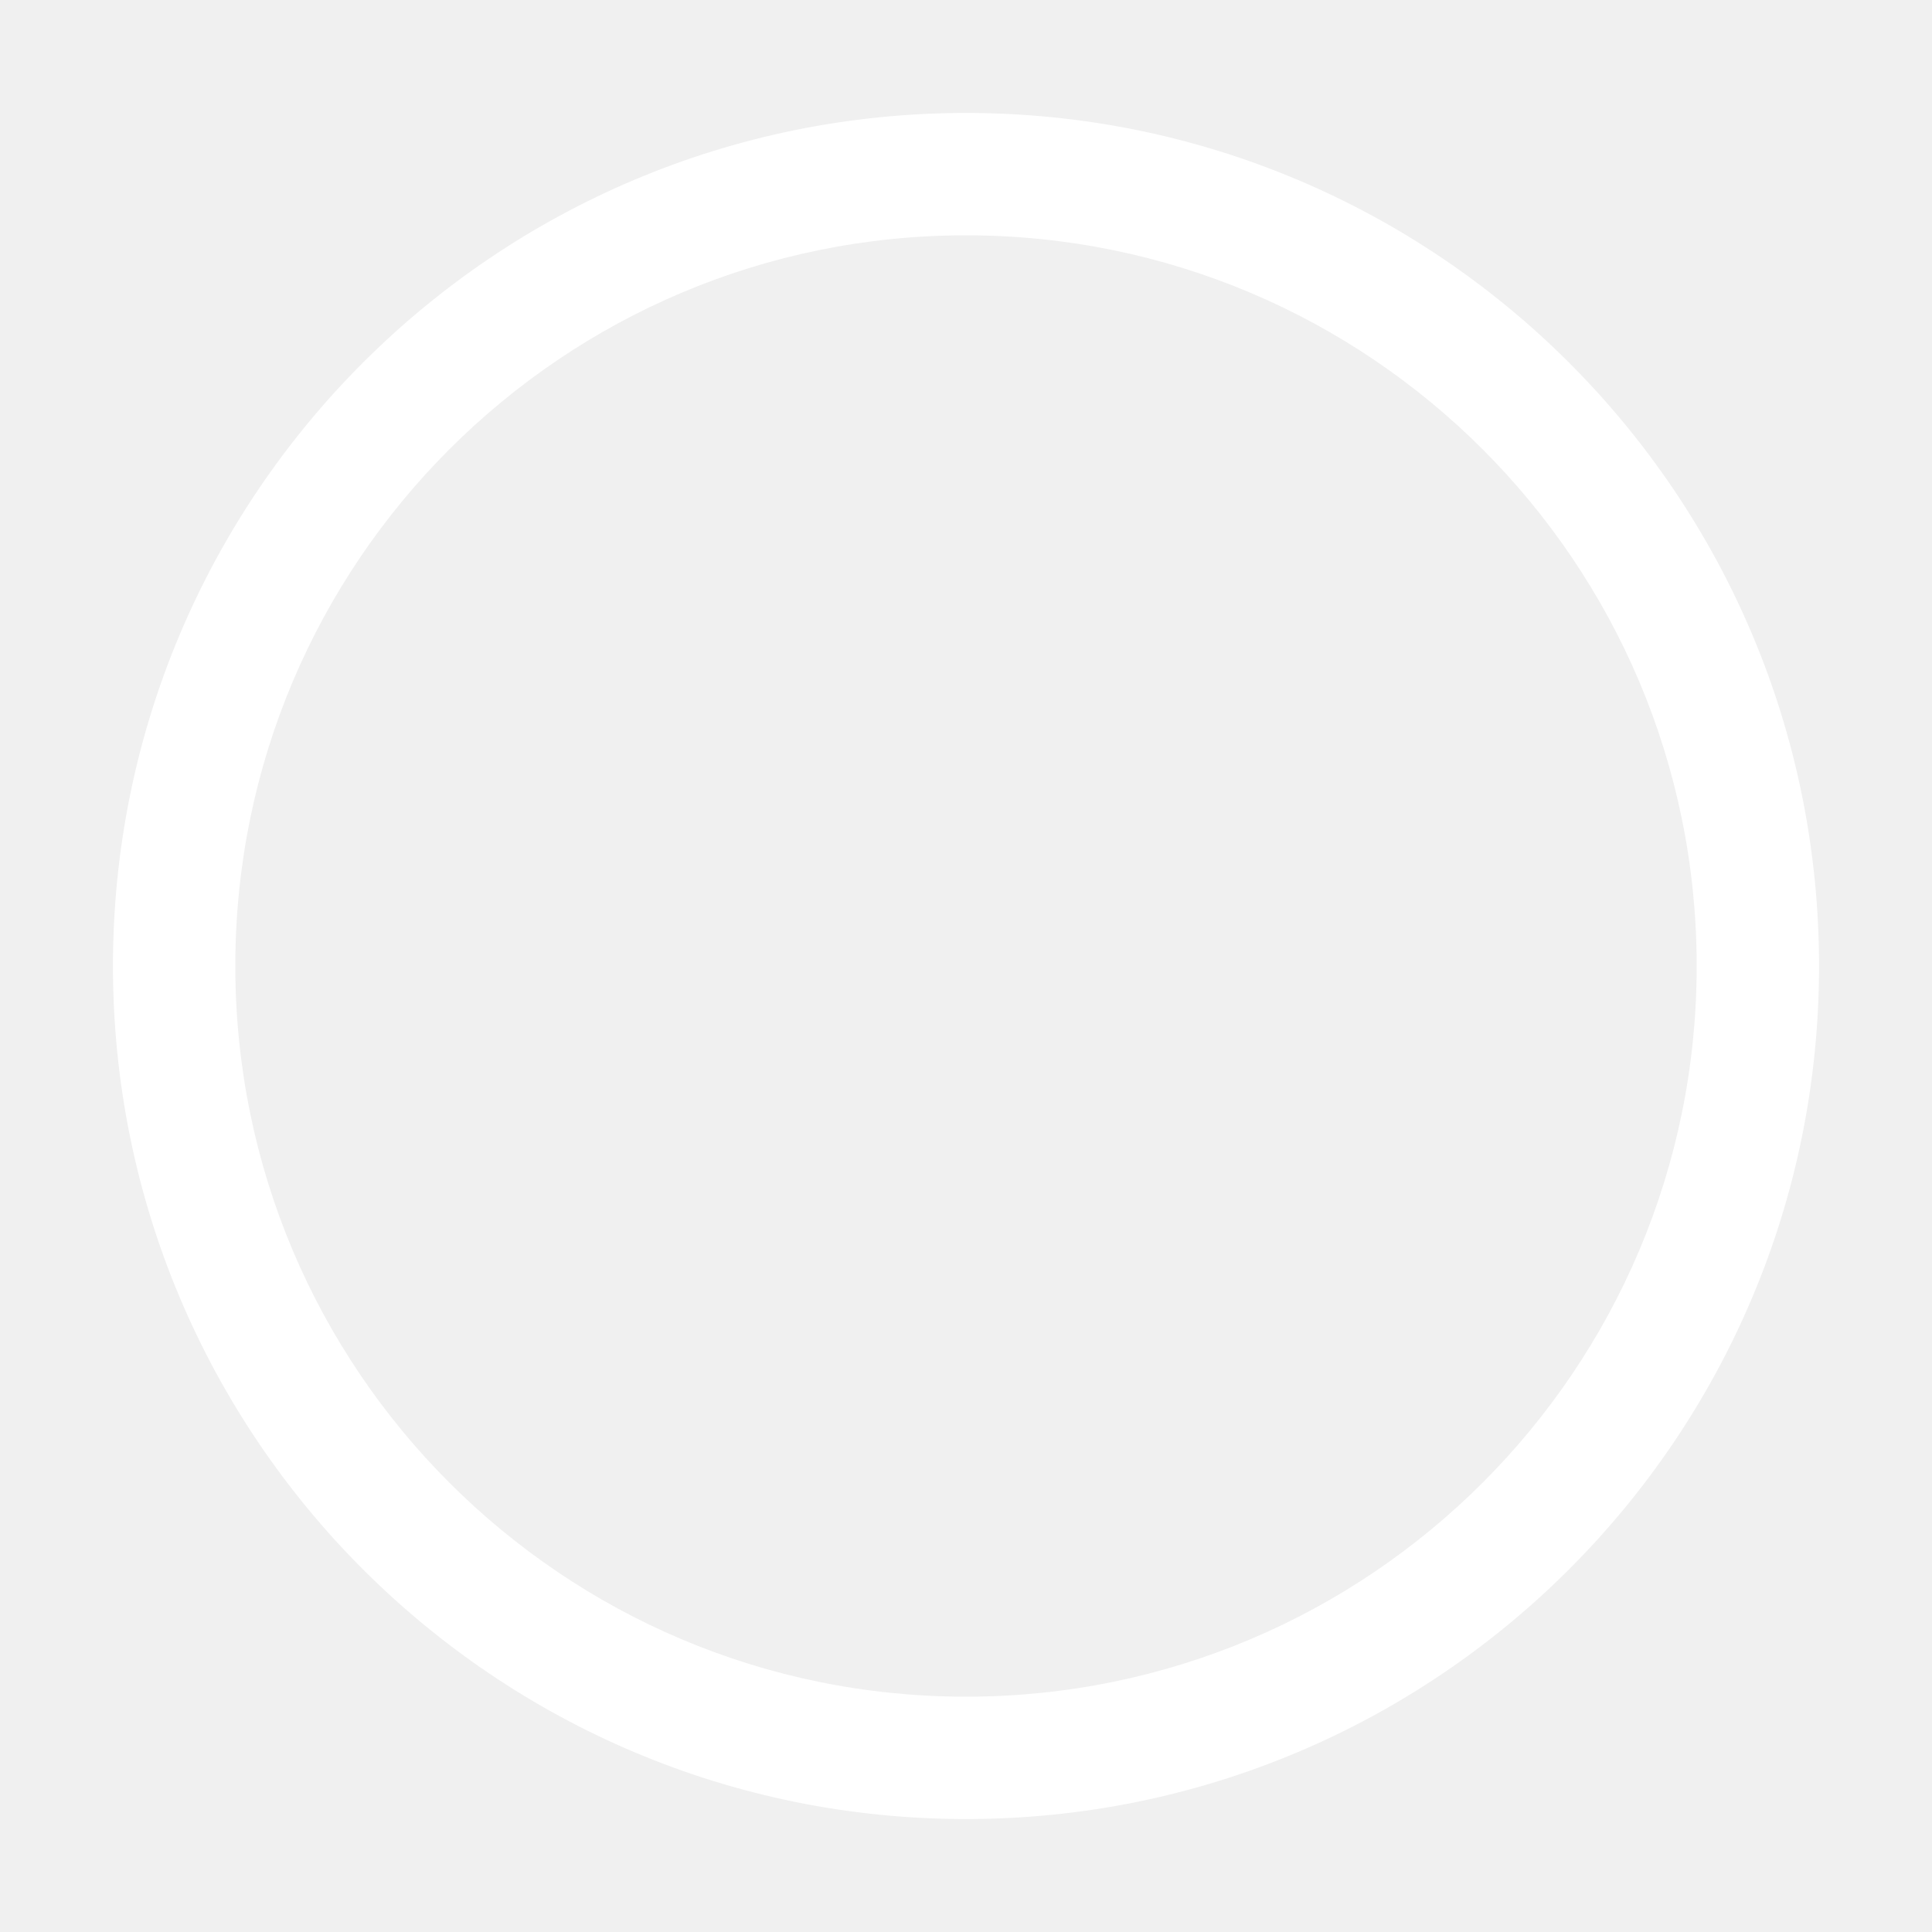
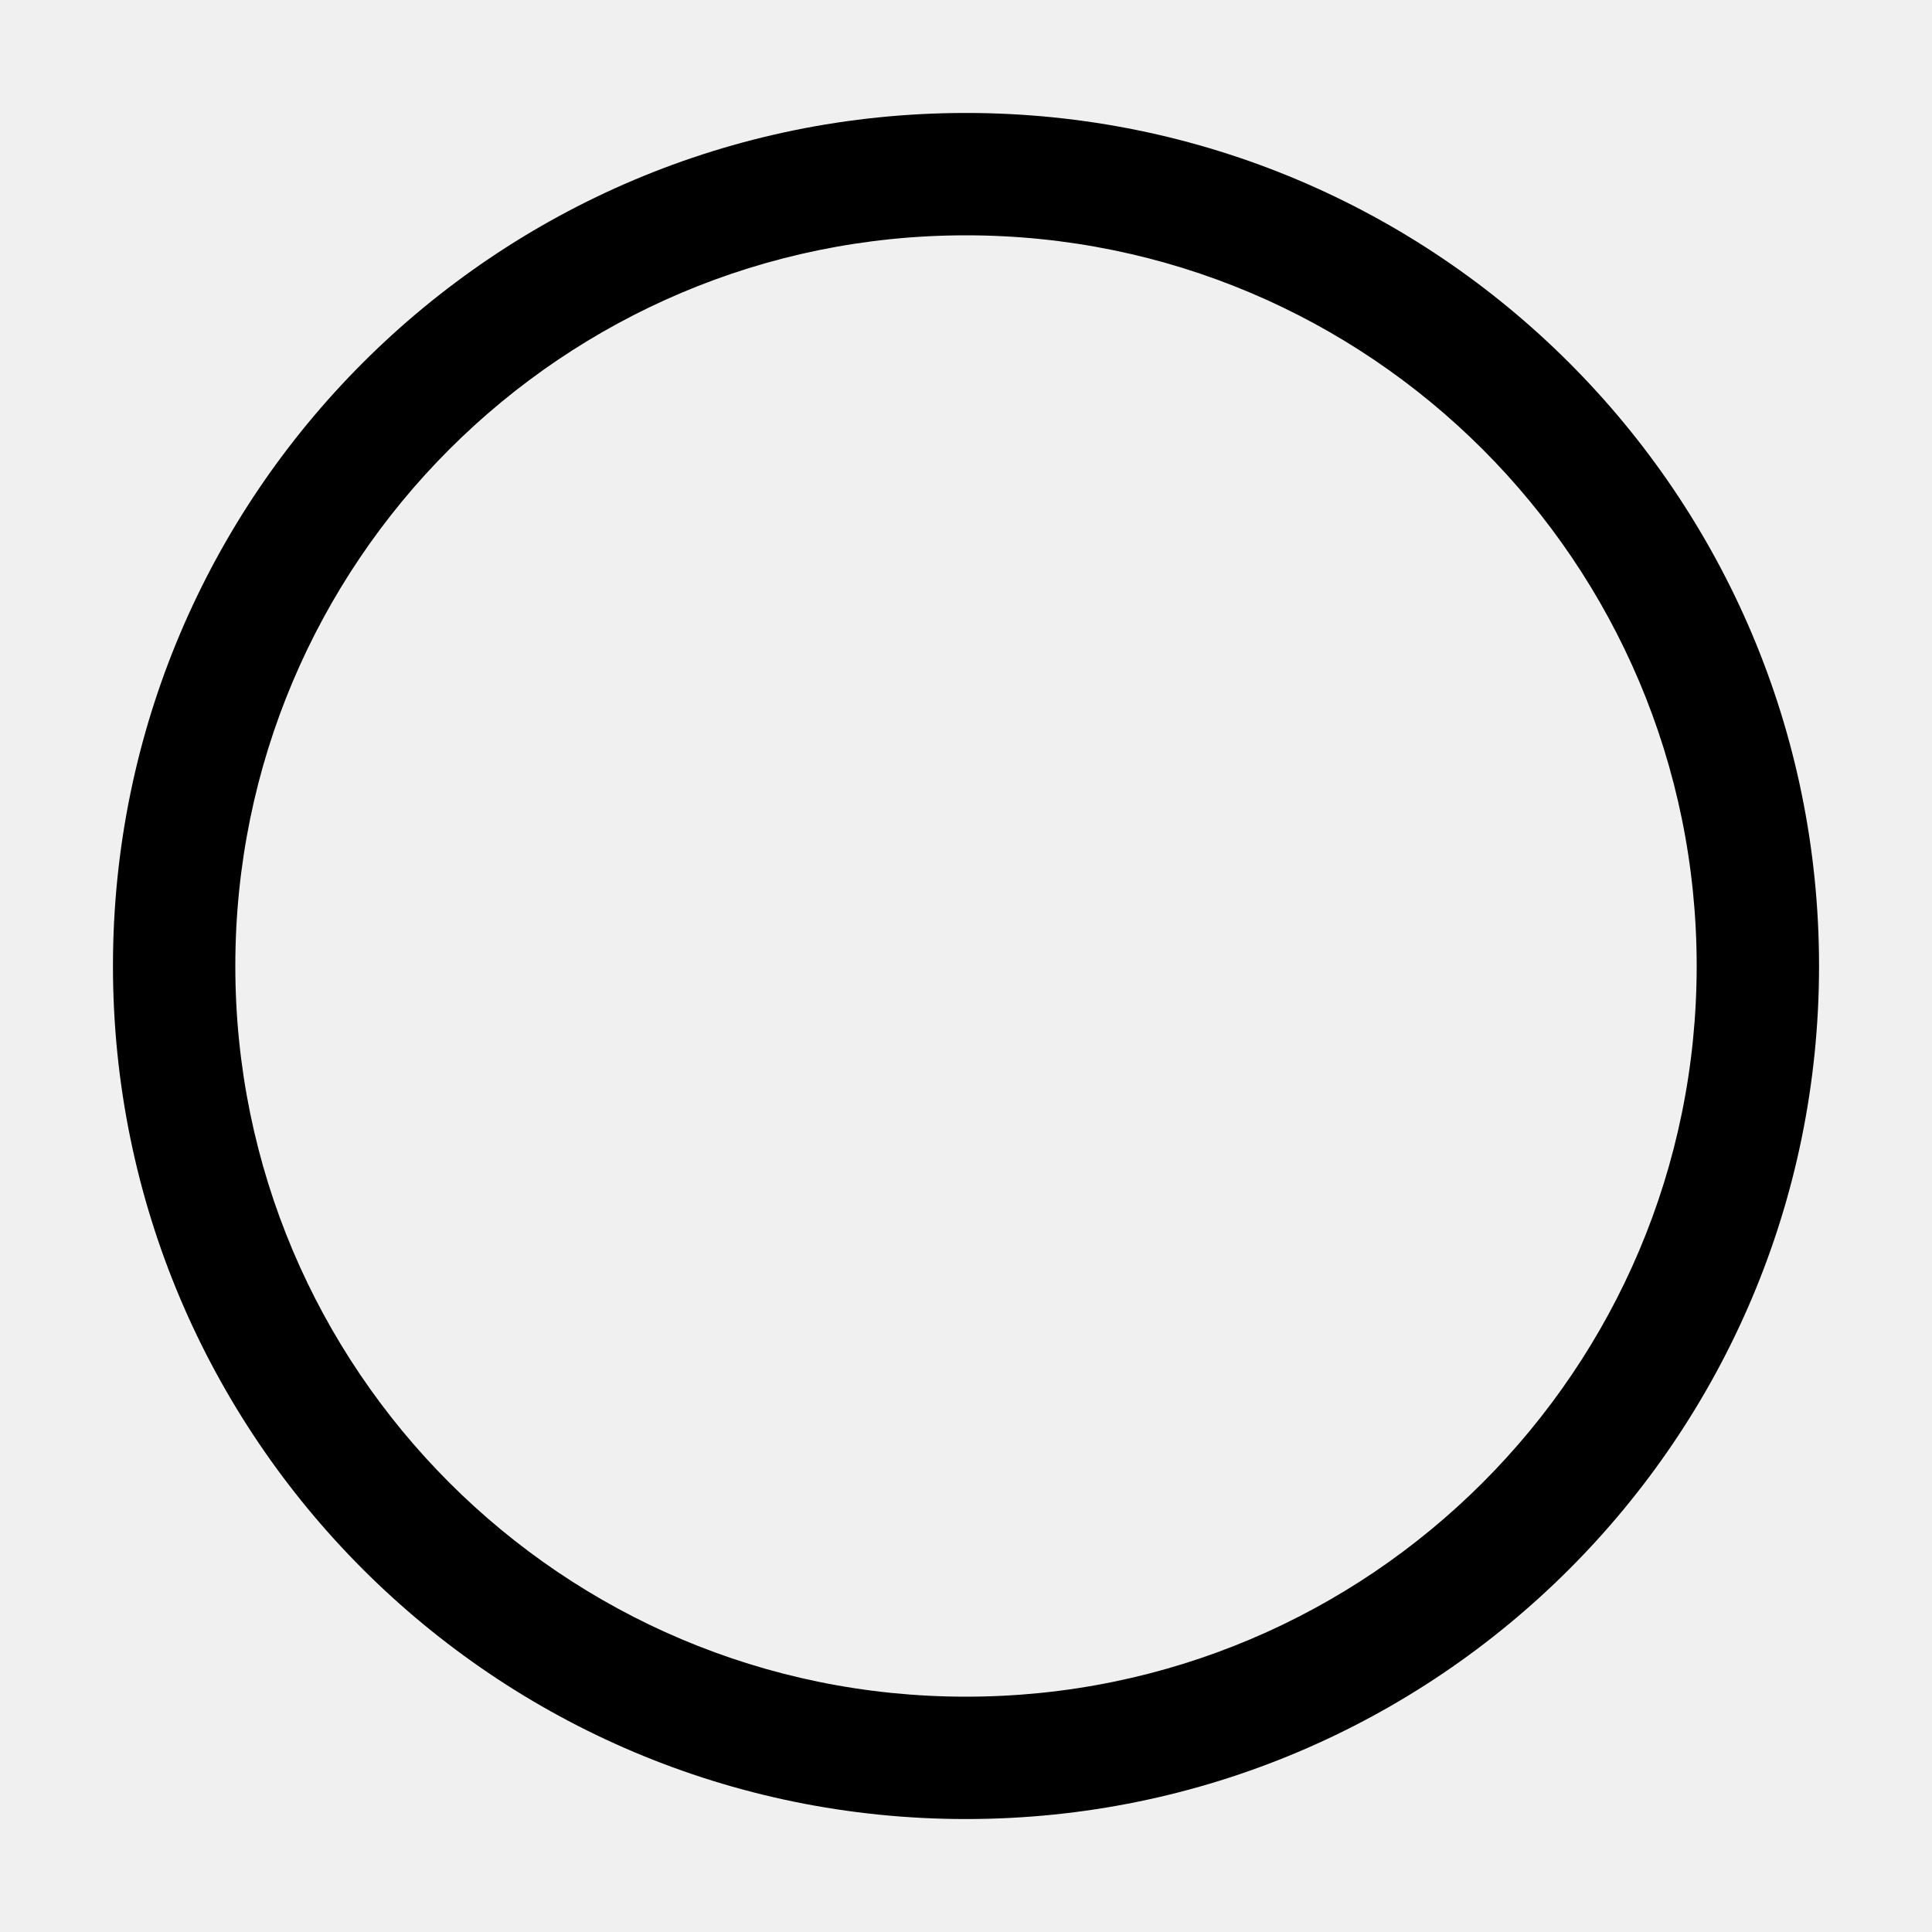
<svg xmlns="http://www.w3.org/2000/svg" width="15" height="15" viewBox="0 0 15 15" fill="none">
-   <path fill-rule="evenodd" clip-rule="evenodd" d="M0.877 7.5C0.877 3.842 3.842 0.877 7.5 0.877C11.158 0.877 14.123 3.842 14.123 7.5C14.123 11.158 11.158 14.123 7.5 14.123C3.842 14.123 0.877 11.158 0.877 7.5ZM7.5 1.827C4.367 1.827 1.827 4.367 1.827 7.5C1.827 10.633 4.367 13.173 7.5 13.173C10.633 13.173 13.173 10.633 13.173 7.5C13.173 4.367 10.633 1.827 7.5 1.827Z" fill="white" />
+   <path fill-rule="evenodd" clip-rule="evenodd" d="M0.877 7.5C0.877 3.842 3.842 0.877 7.5 0.877C11.158 0.877 14.123 3.842 14.123 7.5C14.123 11.158 11.158 14.123 7.5 14.123C3.842 14.123 0.877 11.158 0.877 7.5ZM7.5 1.827C4.367 1.827 1.827 4.367 1.827 7.5C1.827 10.633 4.367 13.173 7.5 13.173C10.633 13.173 13.173 10.633 13.173 7.5C13.173 4.367 10.633 1.827 7.5 1.827Z" fill="black" />
</svg>
